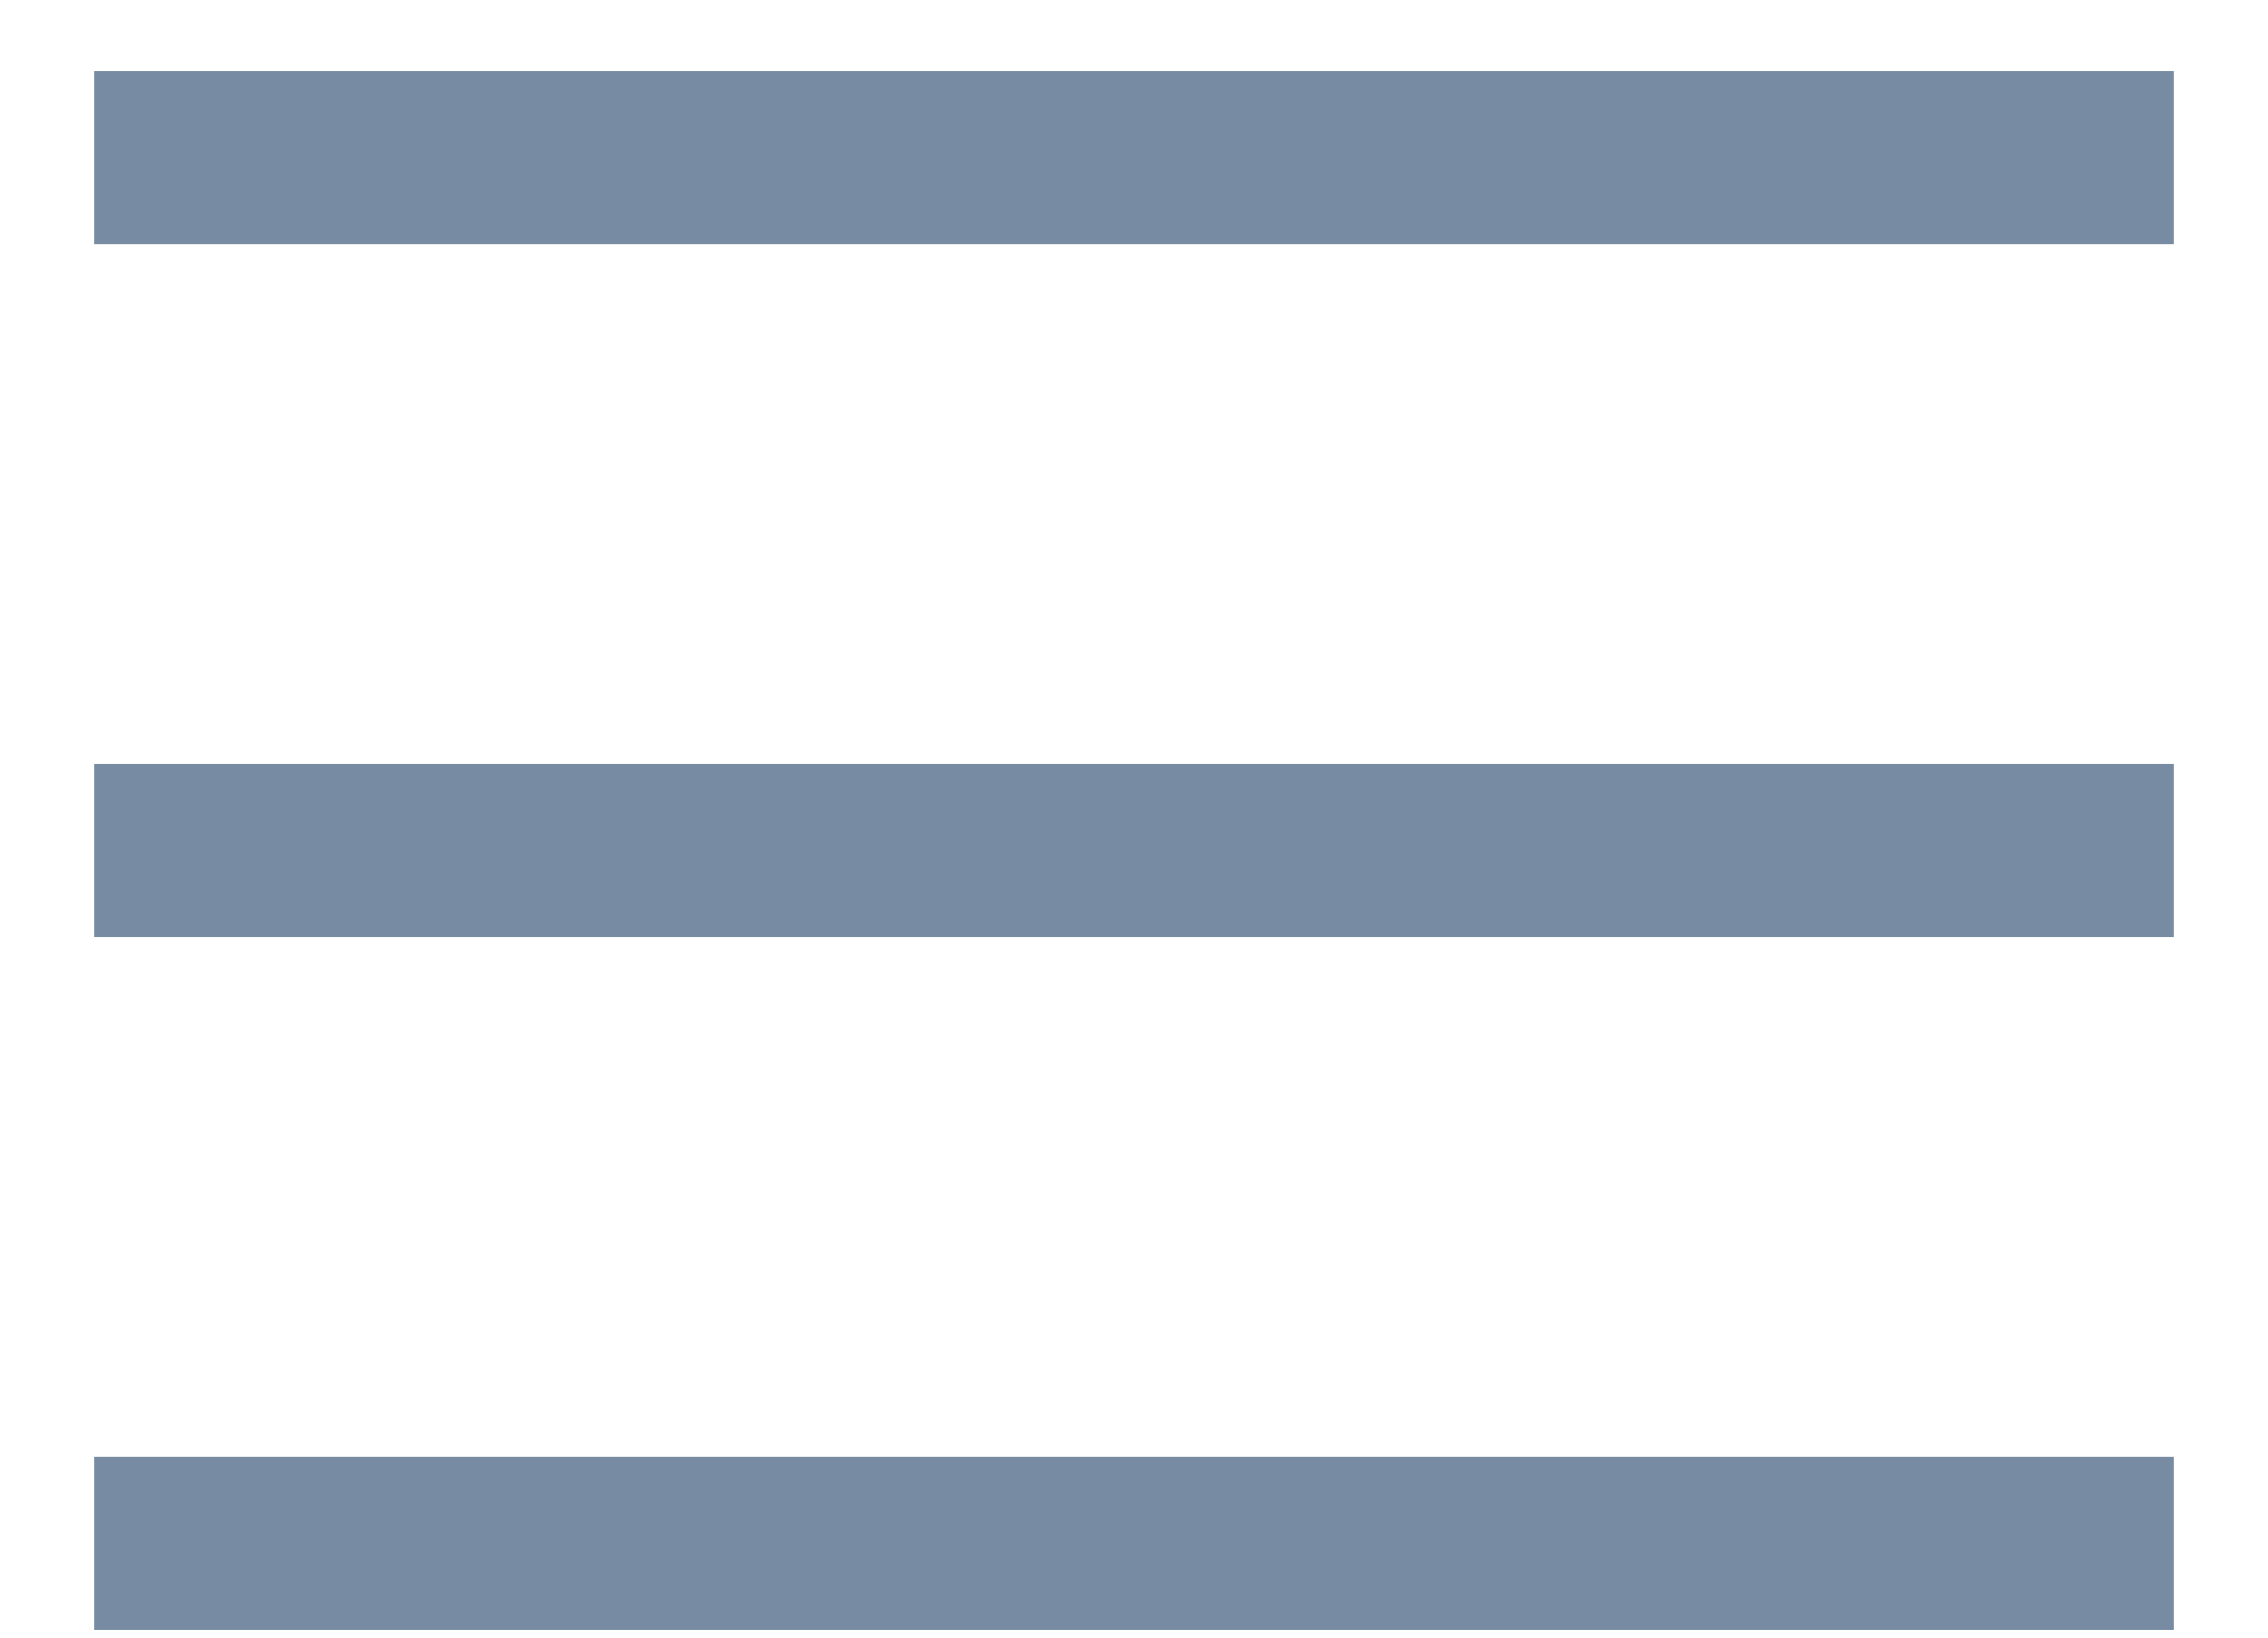
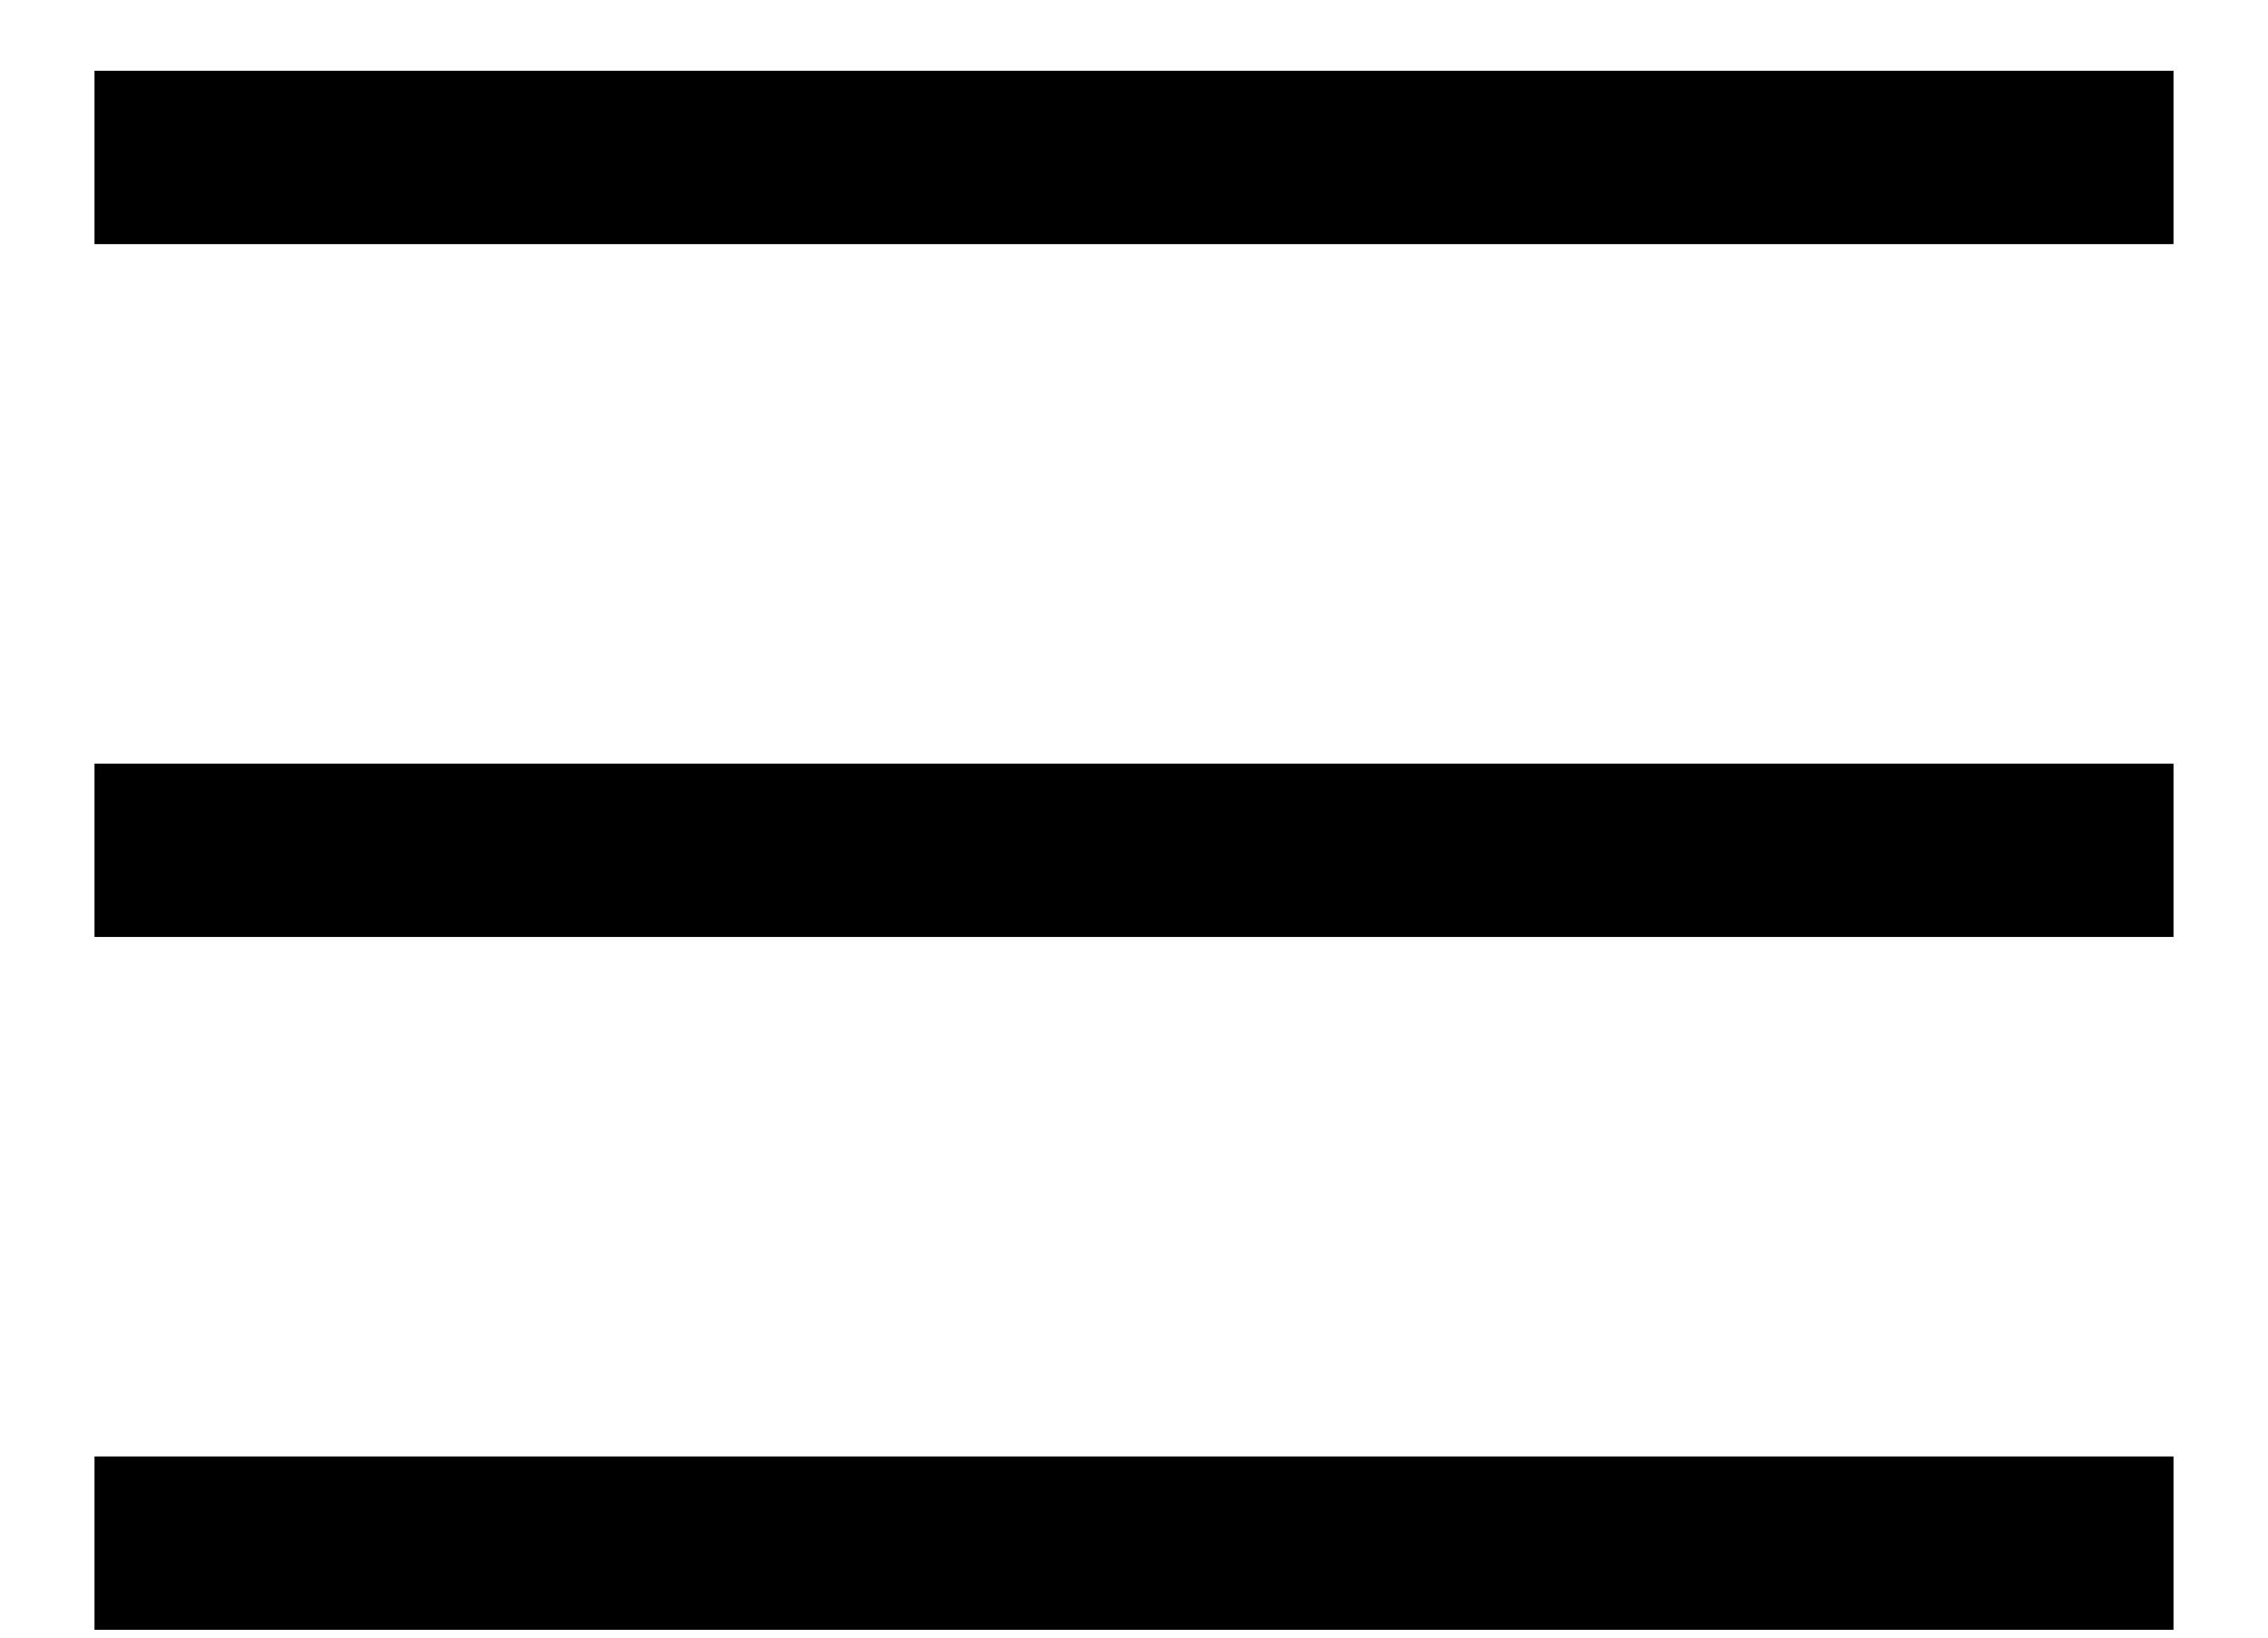
<svg xmlns="http://www.w3.org/2000/svg" width="18" height="13" viewBox="0 0 18 13" fill="none">
-   <path d="M0.75 0.562H17.25V1.938H0.75V0.562ZM0.75 6.062H17.25V7.438H0.75V6.062ZM0.75 11.562H17.25V12.938H0.75V11.562Z" fill="#778CA2" />
+   <path d="M0.75 0.562H17.25V1.938H0.75V0.562ZM0.75 6.062H17.25V7.438H0.75V6.062ZM0.75 11.562H17.25V12.938H0.75V11.562Z" fill="currentColor" />
</svg>
